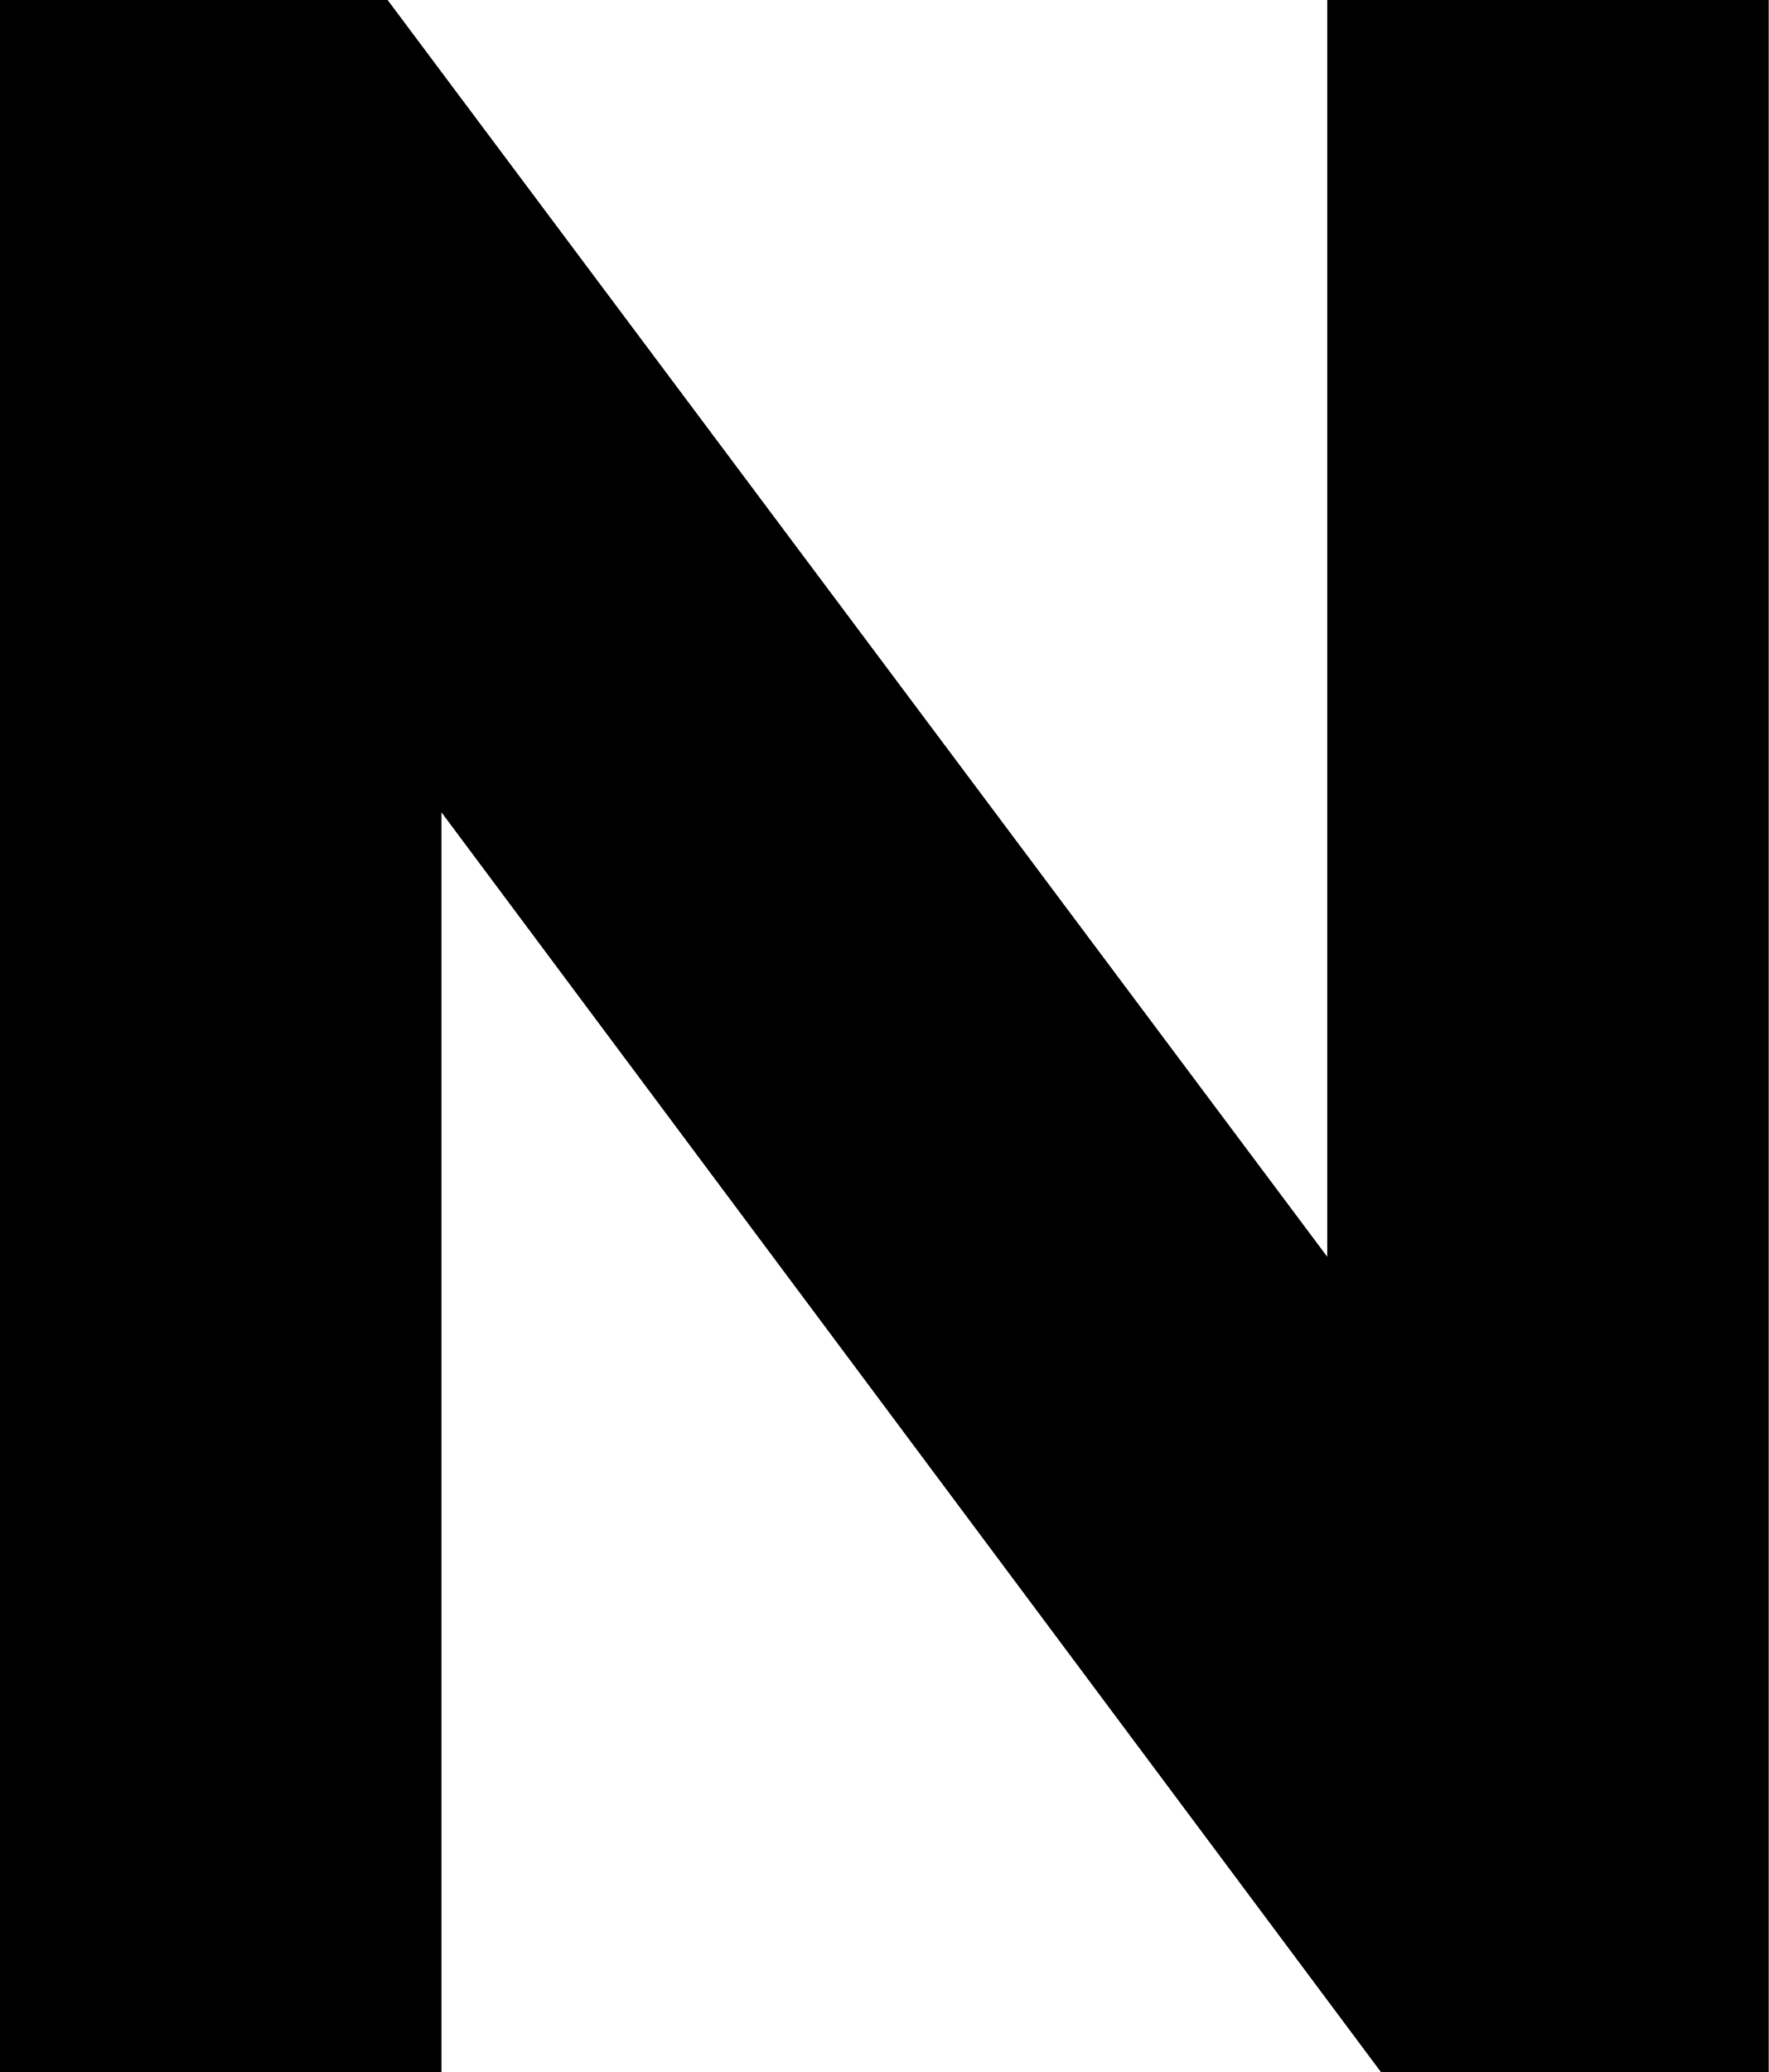
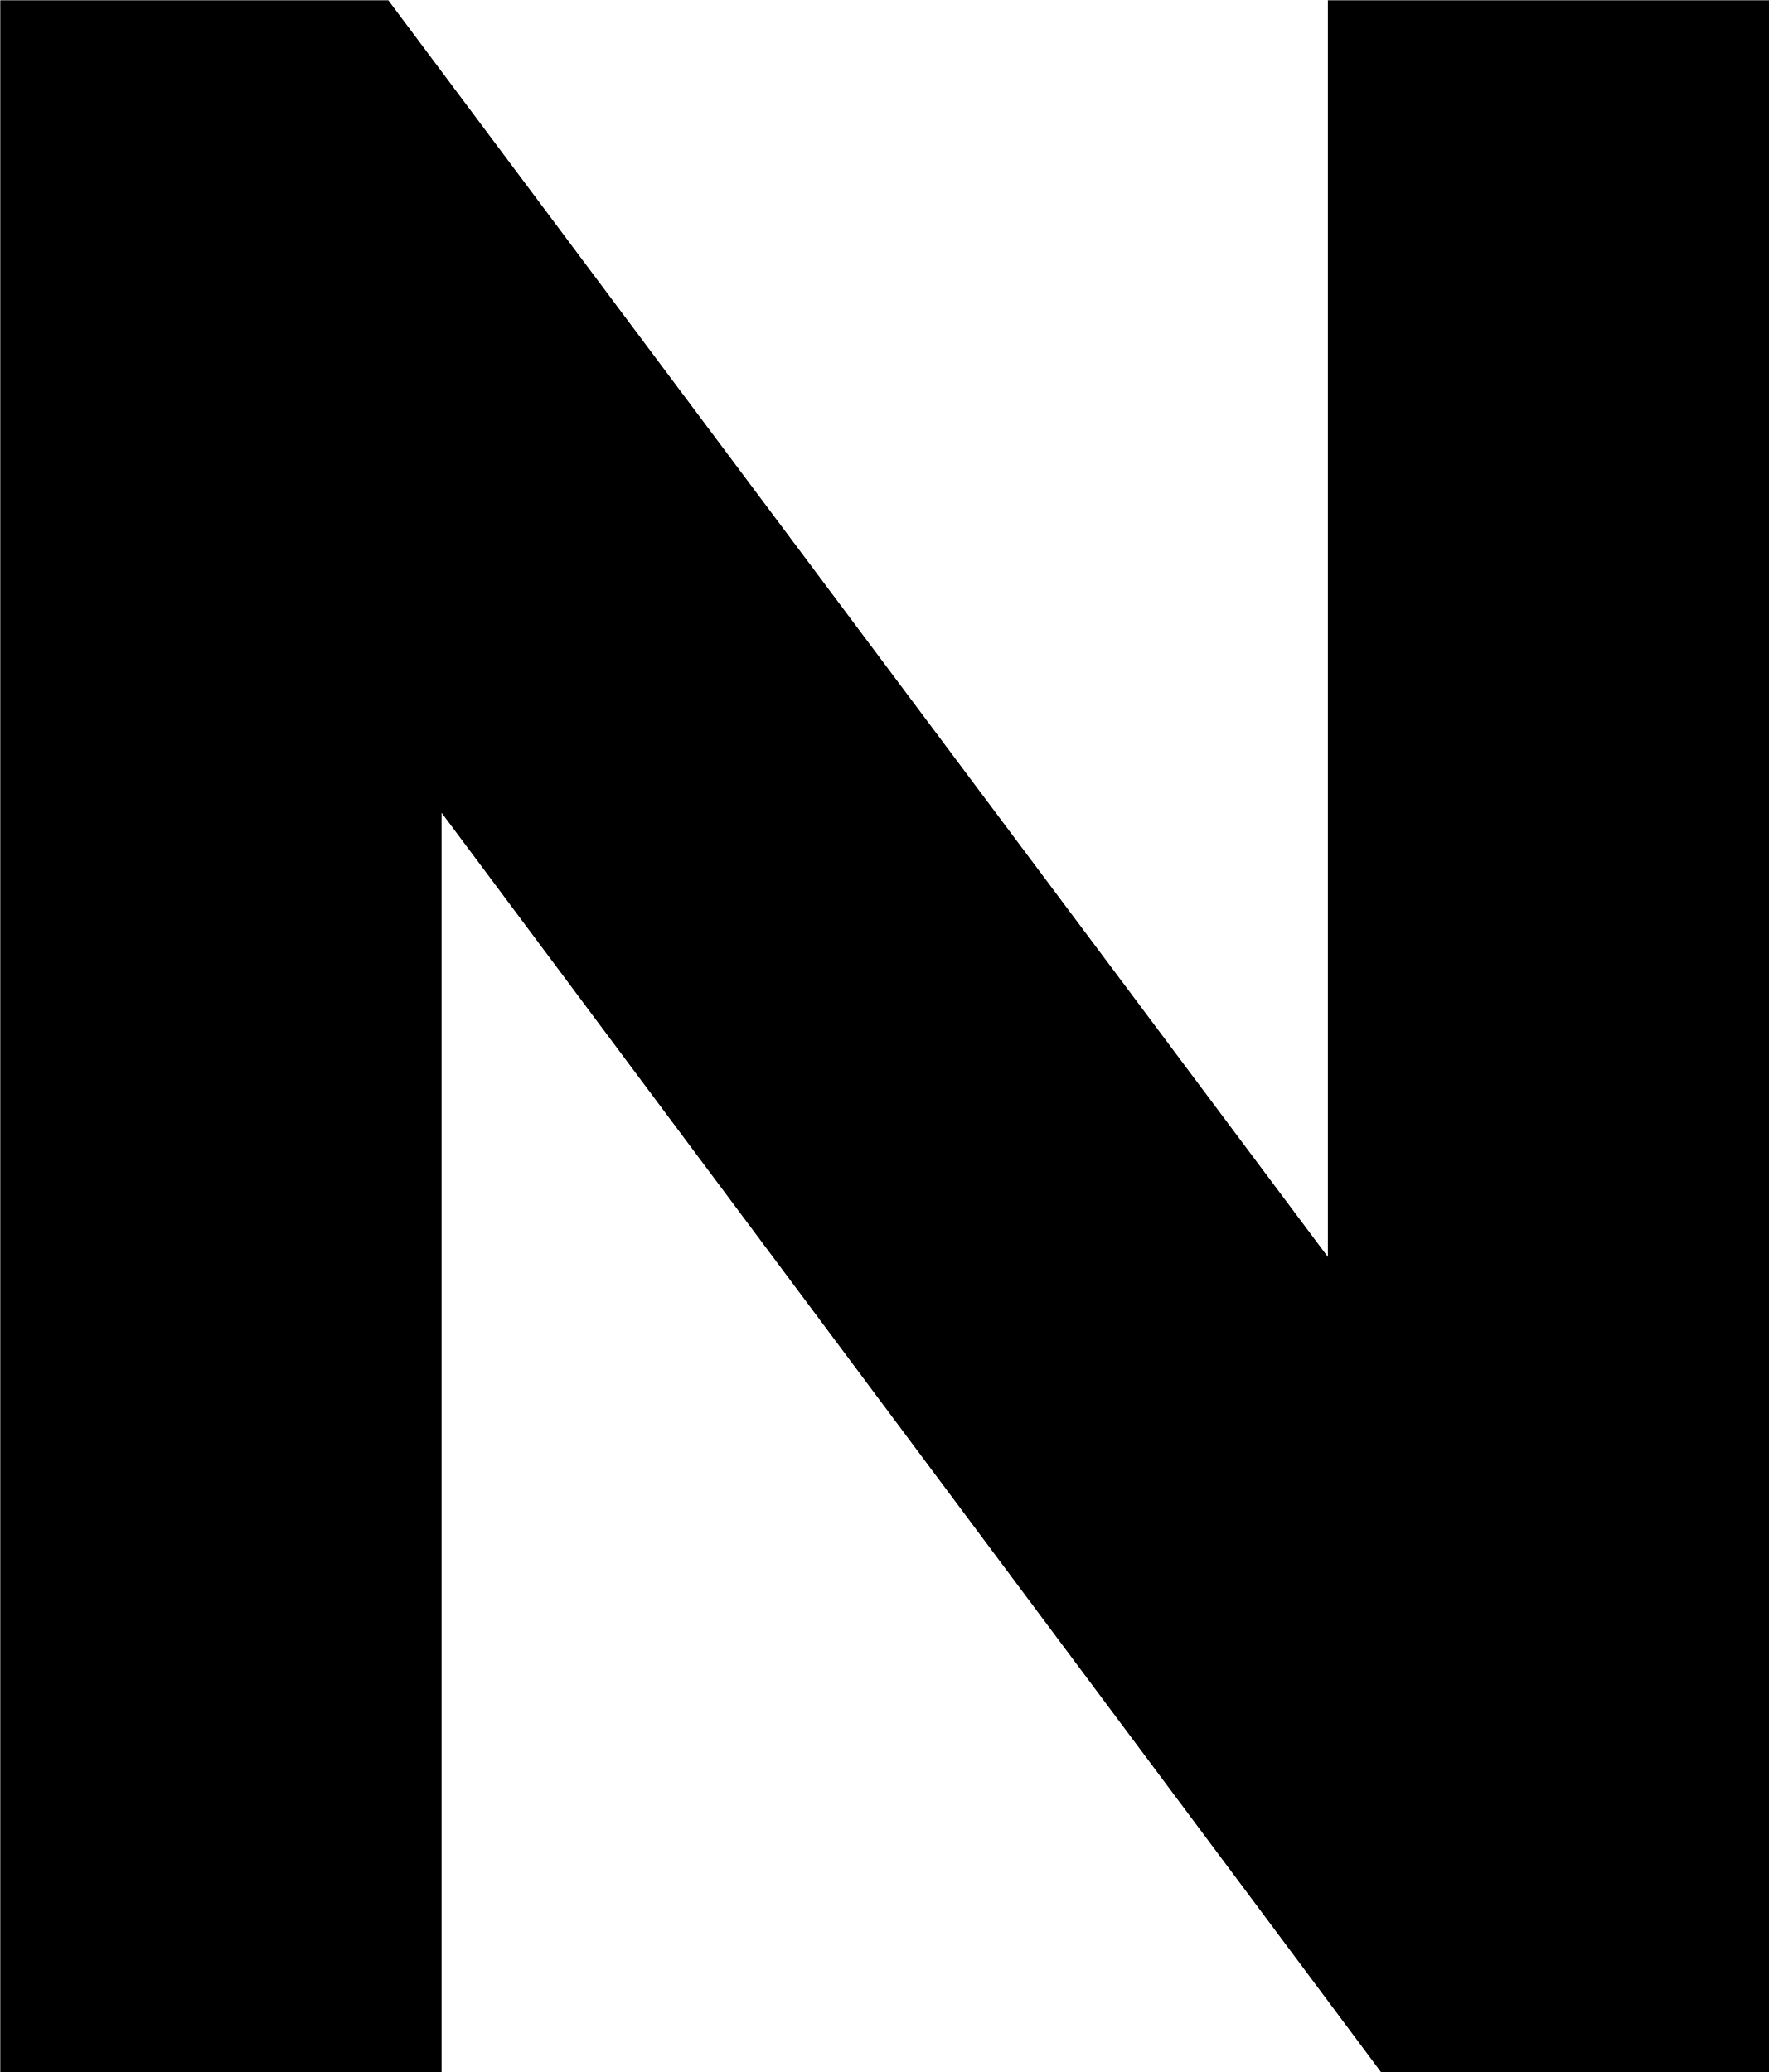
- <svg xmlns="http://www.w3.org/2000/svg" width="9.167" height="10.736" viewBox="0 0 9.167 10.736" fill="none" version="1.1" id="svg3">
-   <defs id="defs3" />
-   <path d="M 0,0 H 2.009 L 6.879,6.512 V 0 H 9.167 V 10.736 H 7.157 L 2.288,4.209 v 6.527 H 0 Z" id="text1" style="font-weight:900;font-size:14.667px;line-height:0.9;font-family:'HarmonyOS Sans';-inkscape-font-specification:'HarmonyOS Sans Heavy';text-align:center;letter-spacing:0.3px;text-anchor:middle;fill:#000000" aria-label="N" />
+ <svg xmlns="http://www.w3.org/2000/svg" width="2.425mm" height="2.841mm" viewBox="0 0 2.425 2.841" version="1.1" id="svg1">
+   <defs id="defs1" />
+   <g id="layer1" transform="translate(-70.14463,-160.4616)">
+     <text xml:space="preserve" style="font-style:normal;font-variant:normal;font-weight:bold;font-stretch:normal;font-size:3.528px;line-height:0.9;font-family:'HarmonyOS Sans';-inkscape-font-specification:'HarmonyOS Sans Bold';text-align:center;text-decoration-color:#000000;letter-spacing:0.079px;writing-mode:lr-tb;direction:ltr;text-anchor:middle;fill:#000000;stroke-width:0.265" x="68.658" y="148.461" id="text1">
+       <tspan id="tspan1" style="stroke-width:0.265" x="68.658" y="148.461" />
+     </text>
+     <path d="m 70.145,160.462 h 0.532 l 1.288,1.723 v -1.723 h 0.605 v 2.841 h -0.532 l -1.288,-1.727 v 1.727 h -0.605 z" id="text2" style="font-weight:900;font-size:3.881px;line-height:0.9;font-family:'HarmonyOS Sans';-inkscape-font-specification:'HarmonyOS Sans Heavy';text-align:center;letter-spacing:0.061px;text-anchor:middle;stroke-width:0.265" aria-label="N" />
+   </g>
</svg>
